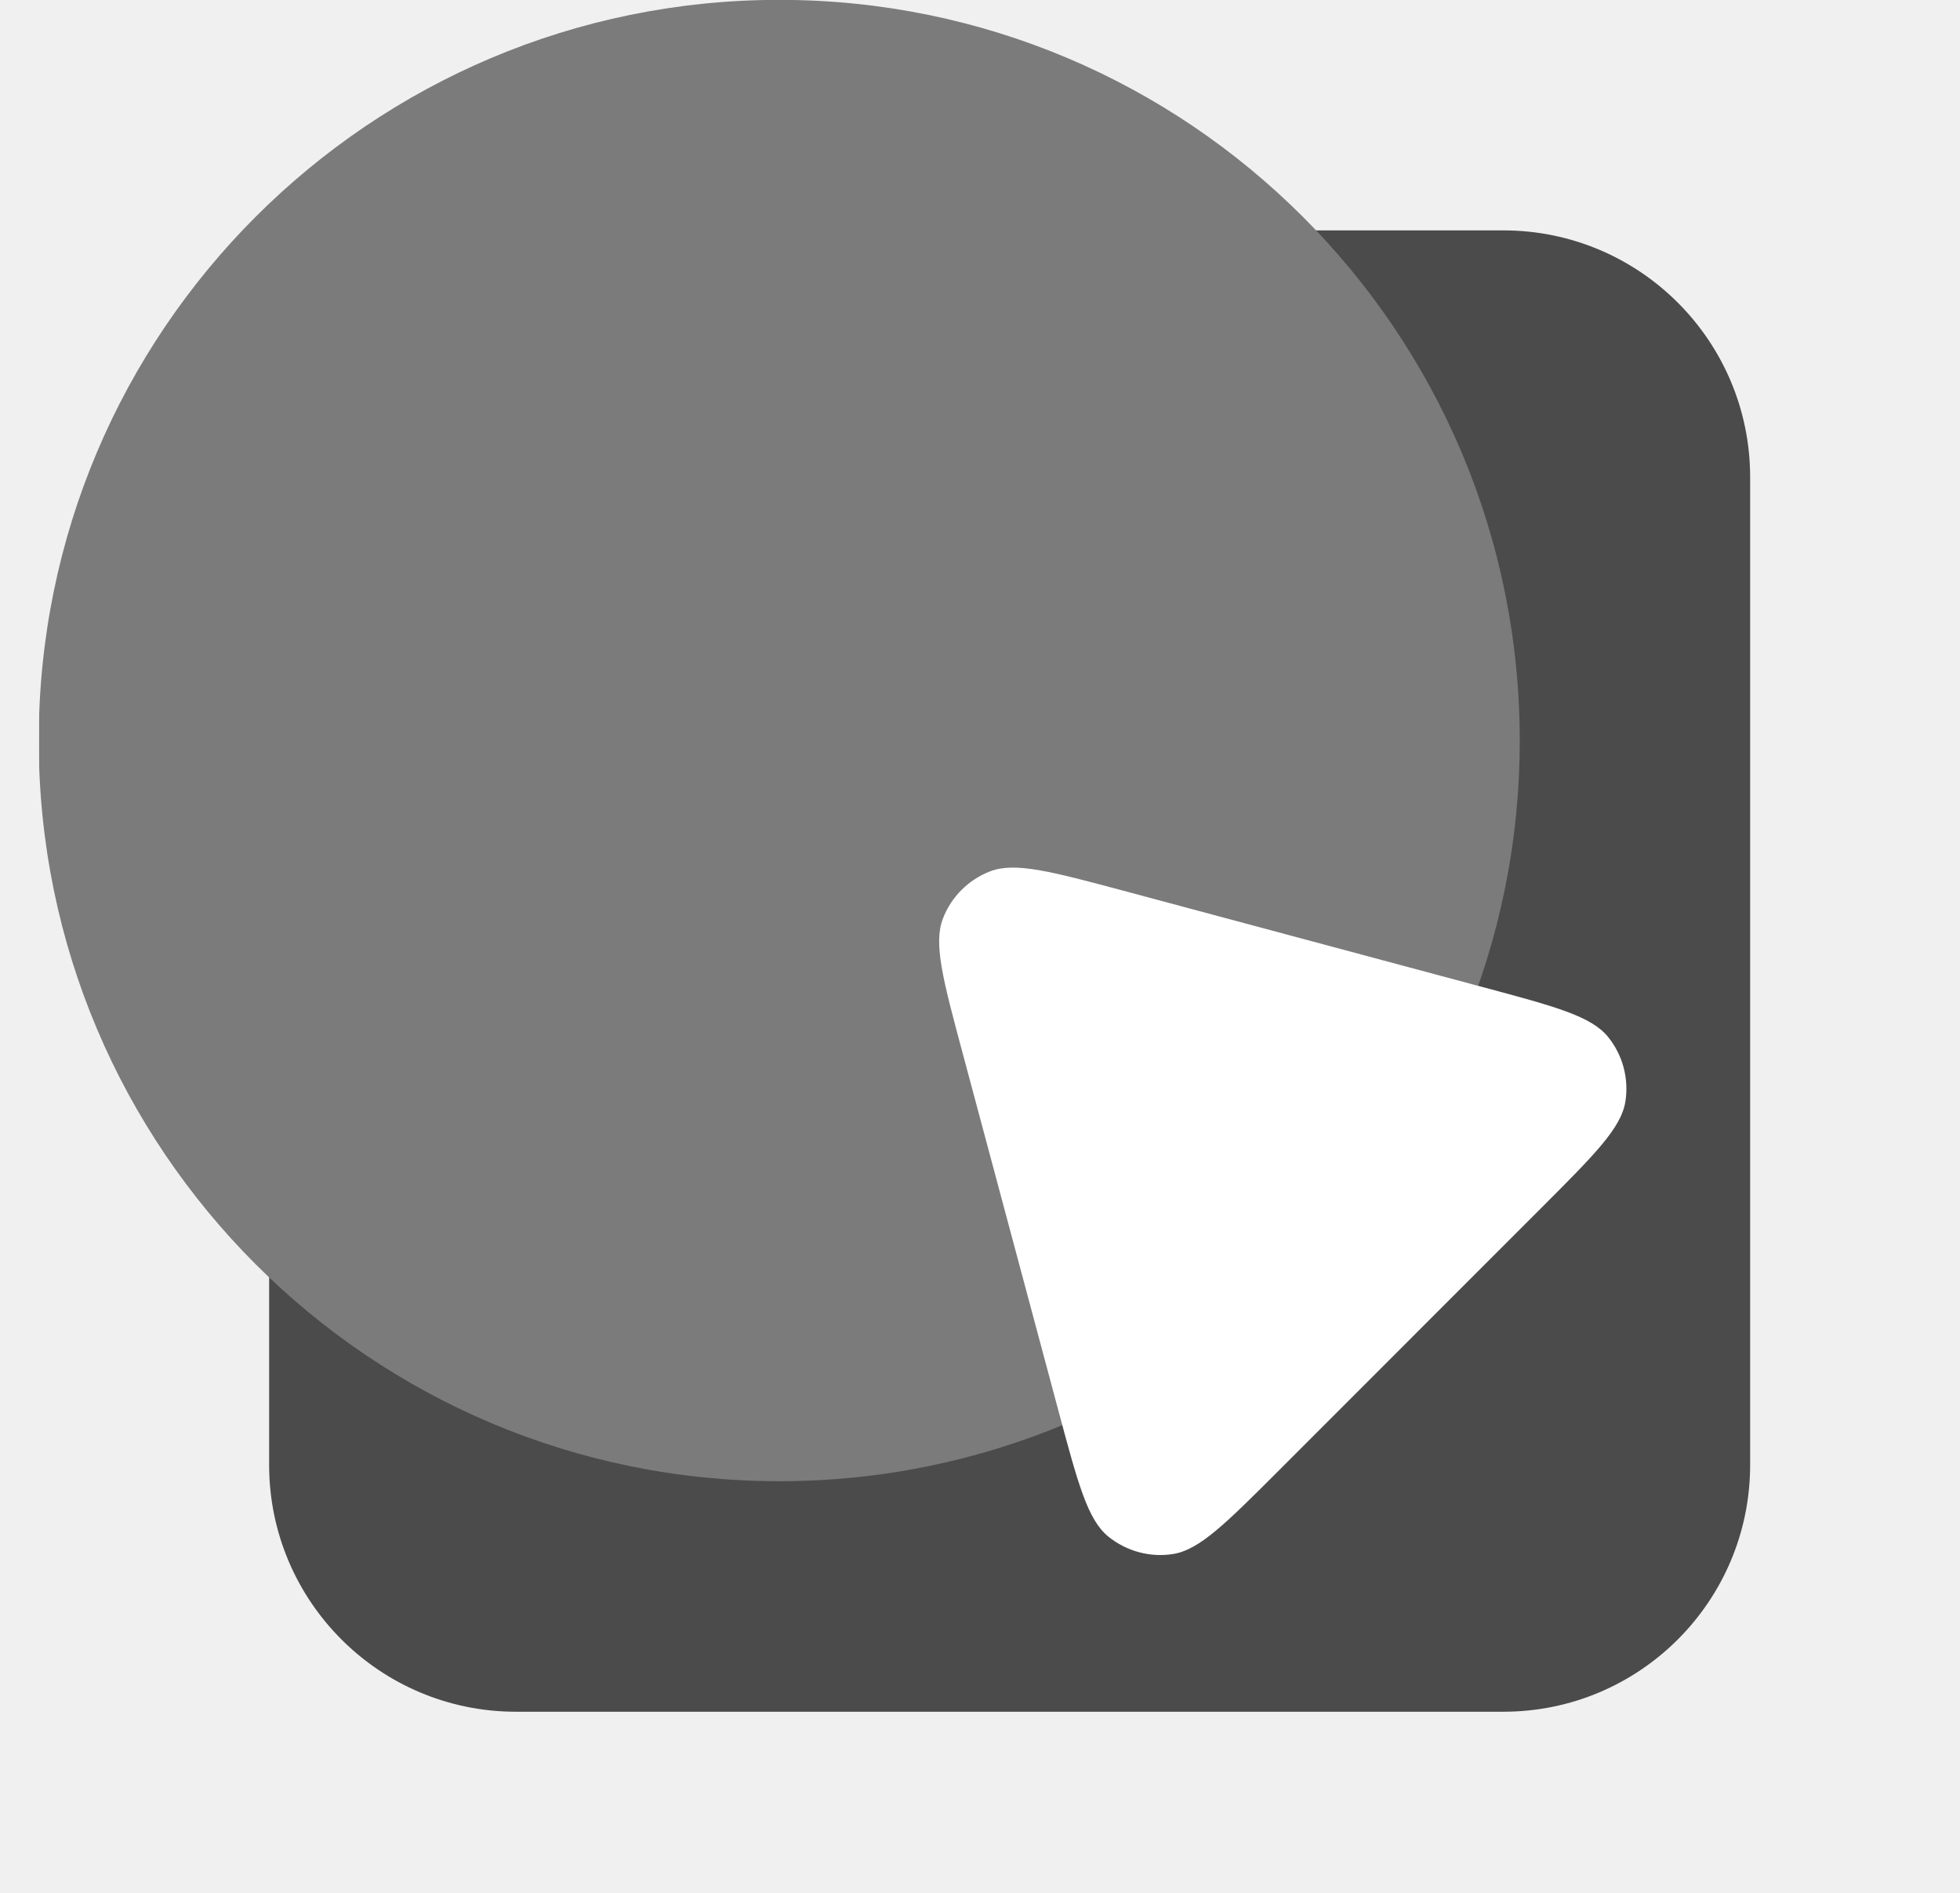
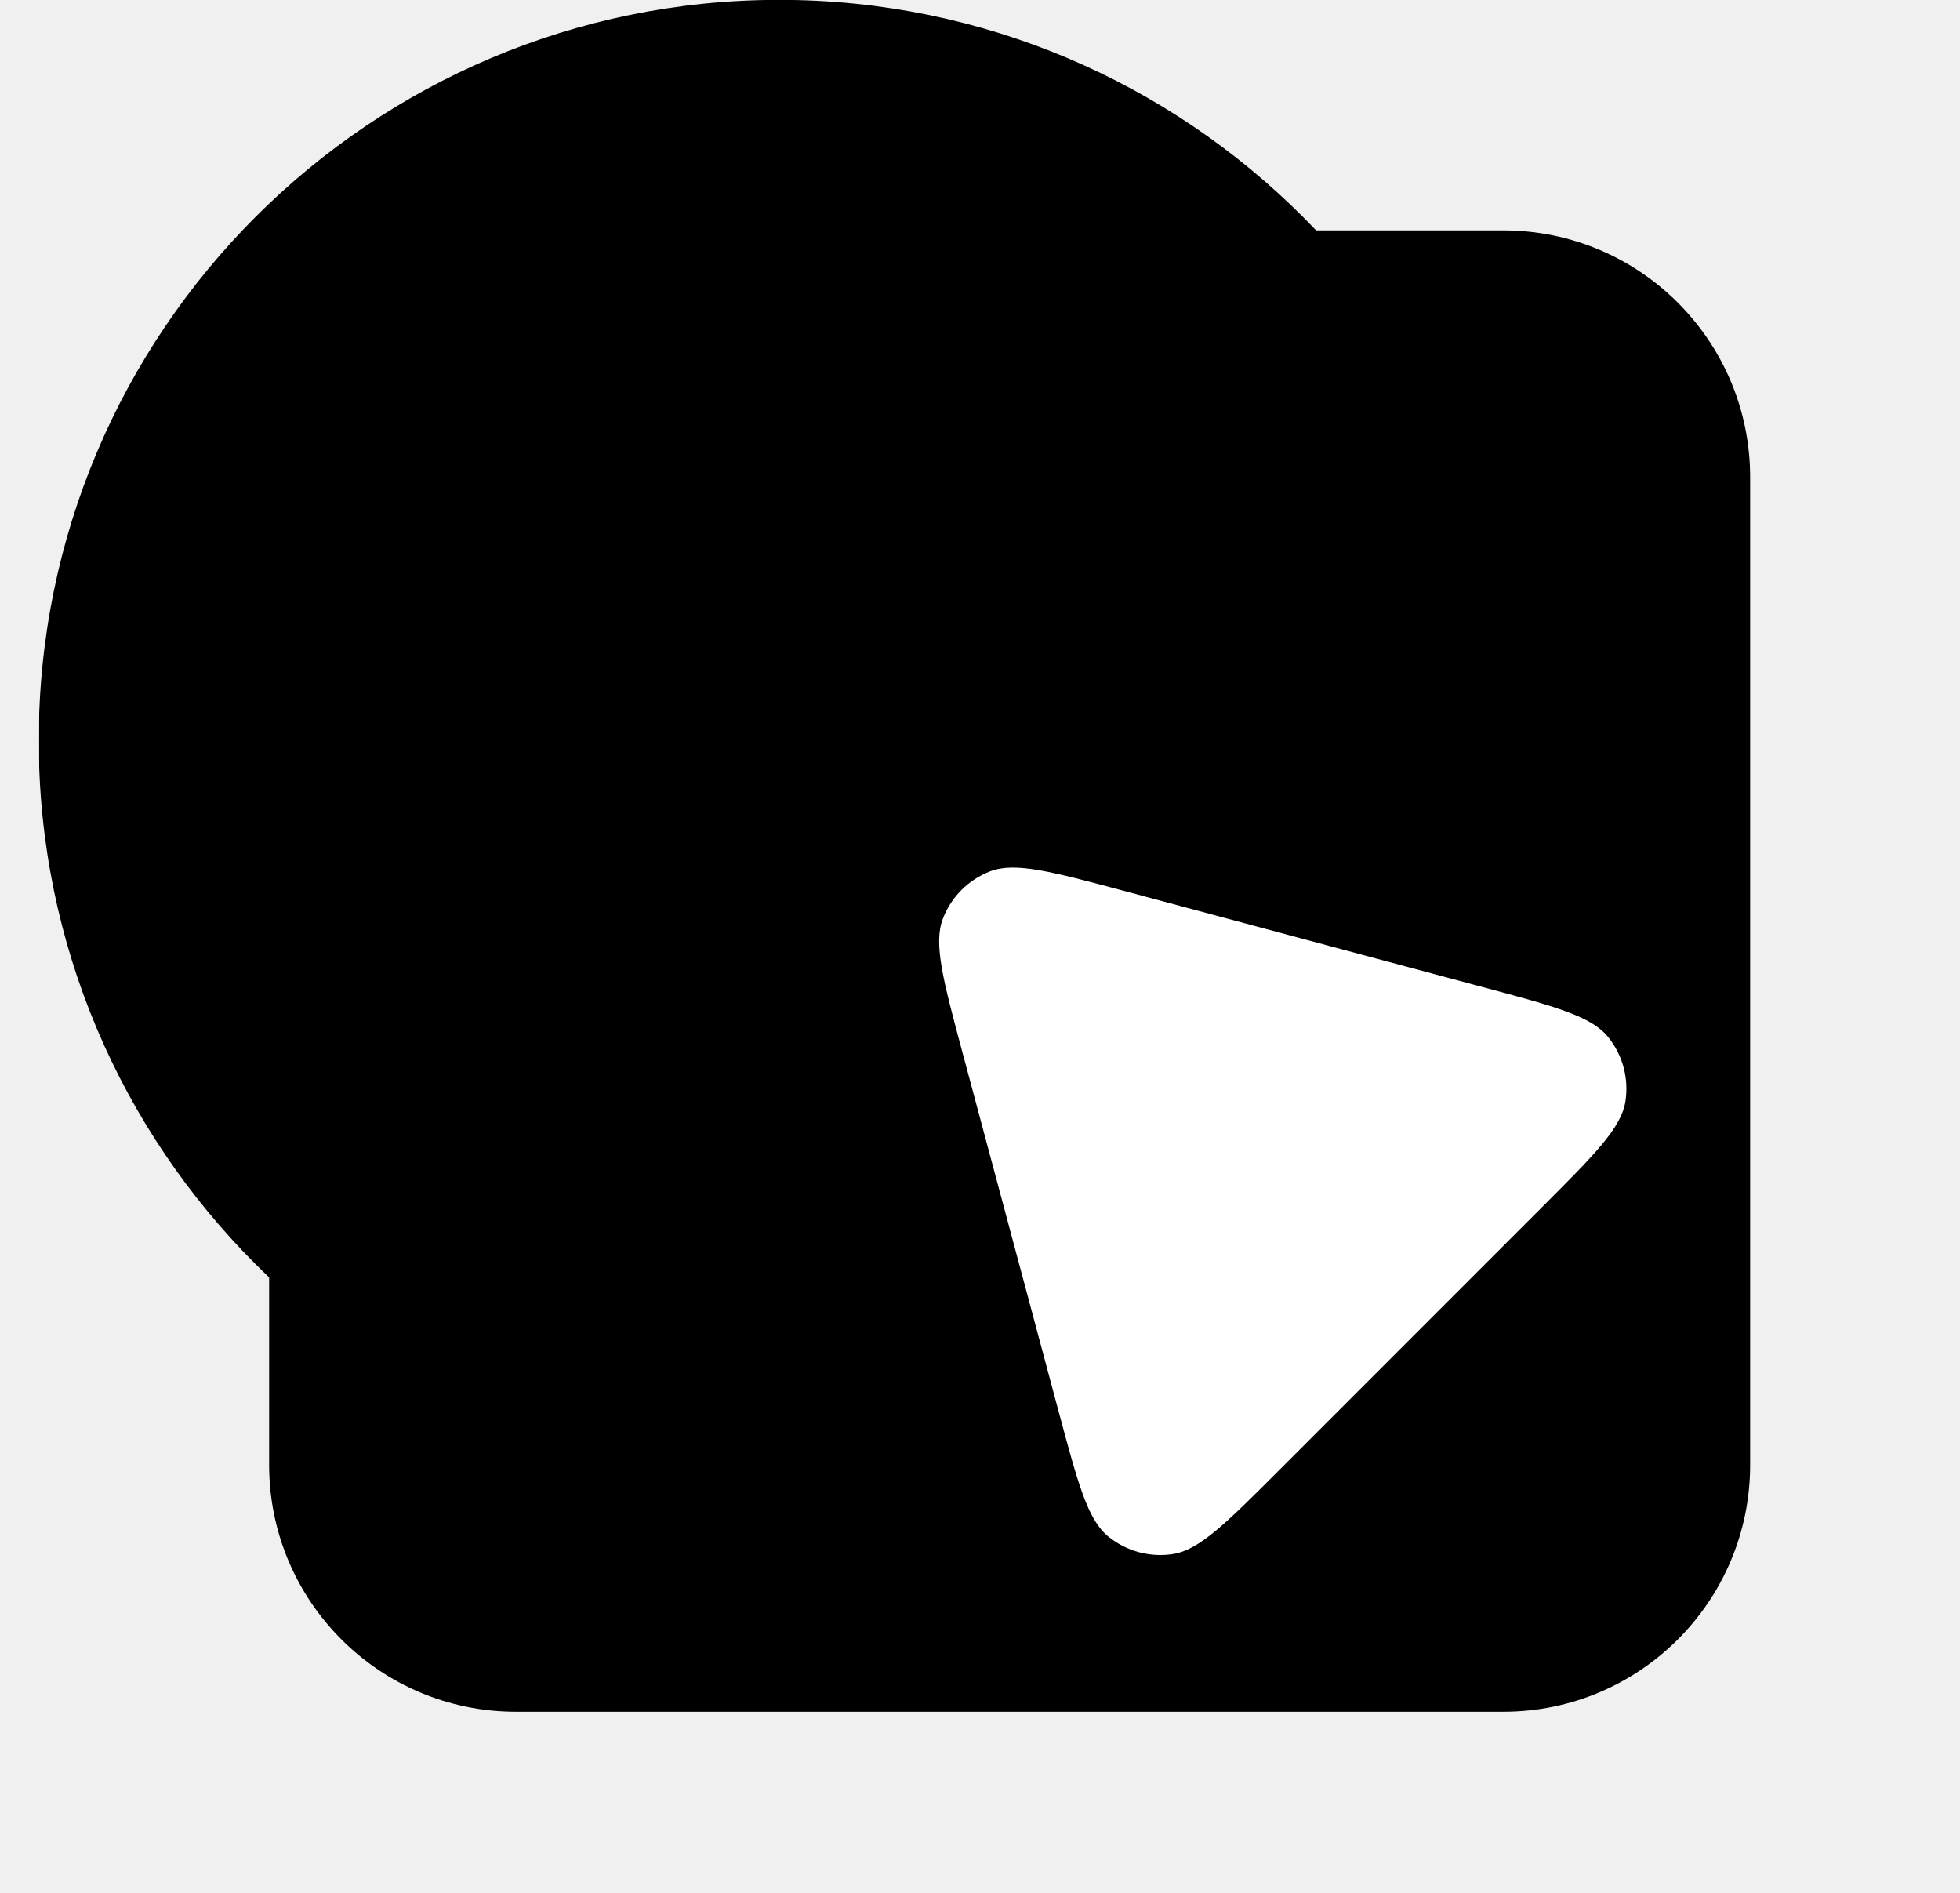
<svg xmlns="http://www.w3.org/2000/svg" width="29" height="28" fill="none">
  <g clip-path="url(#a)">
    <mask id="b" width="29" height="29" x="0" y="-1" maskUnits="userSpaceOnUse" style="mask-type:luminance">
      <path fill="#fff" d="M28.573-.002h-28v28h28v-28Z" />
    </mask>
    <g mask="url(#b)">
-       <path fill="#4B4B4B" d="M22.243 3.408H7.634A3.652 3.652 0 0 0 3.982 7.06v14.61a3.652 3.652 0 0 0 3.652 3.651h14.609a3.652 3.652 0 0 0 3.652-3.652V7.06a3.652 3.652 0 0 0-3.652-3.652Z" />
-       <path fill="#7B7B7B" d="M22.486 10.955c0-6.052-4.905-10.957-10.956-10.957C5.479-.002.573 4.903.573 10.955c0 6.05 4.906 10.956 10.957 10.956 6.05 0 10.956-4.905 10.956-10.956Z" />
+       <path fill="currentColor" d="M22.243 3.408H7.634A3.652 3.652 0 0 0 3.982 7.06v14.61a3.652 3.652 0 0 0 3.652 3.651h14.609a3.652 3.652 0 0 0 3.652-3.652V7.06a3.652 3.652 0 0 0-3.652-3.652Z" />
+       <path fill="currentColor" d="M22.486 10.955c0-6.052-4.905-10.957-10.956-10.957C5.479-.002.573 4.903.573 10.955c0 6.05 4.906 10.956 10.957 10.956 6.05 0 10.956-4.905 10.956-10.956Z" />
      <path fill="#fff" d="M14.239 15.563c-.287-1.07-.43-1.604-.288-1.974.123-.322.378-.576.7-.7.37-.141.904.002 1.974.288l5.315 1.425c1.07.286 1.604.43 1.853.737.217.268.31.616.256.956-.062.391-.453.782-1.236 1.565l-3.891 3.892c-.783.782-1.174 1.174-1.565 1.236-.34.054-.688-.04-.957-.257-.307-.248-.45-.783-.737-1.853l-1.424-5.315Z" />
    </g>
  </g>
  <defs>
    <clipPath id="a">
      <path fill="#fff" d="M.574 0h28v28h-28z" />
    </clipPath>
  </defs>
</svg>
